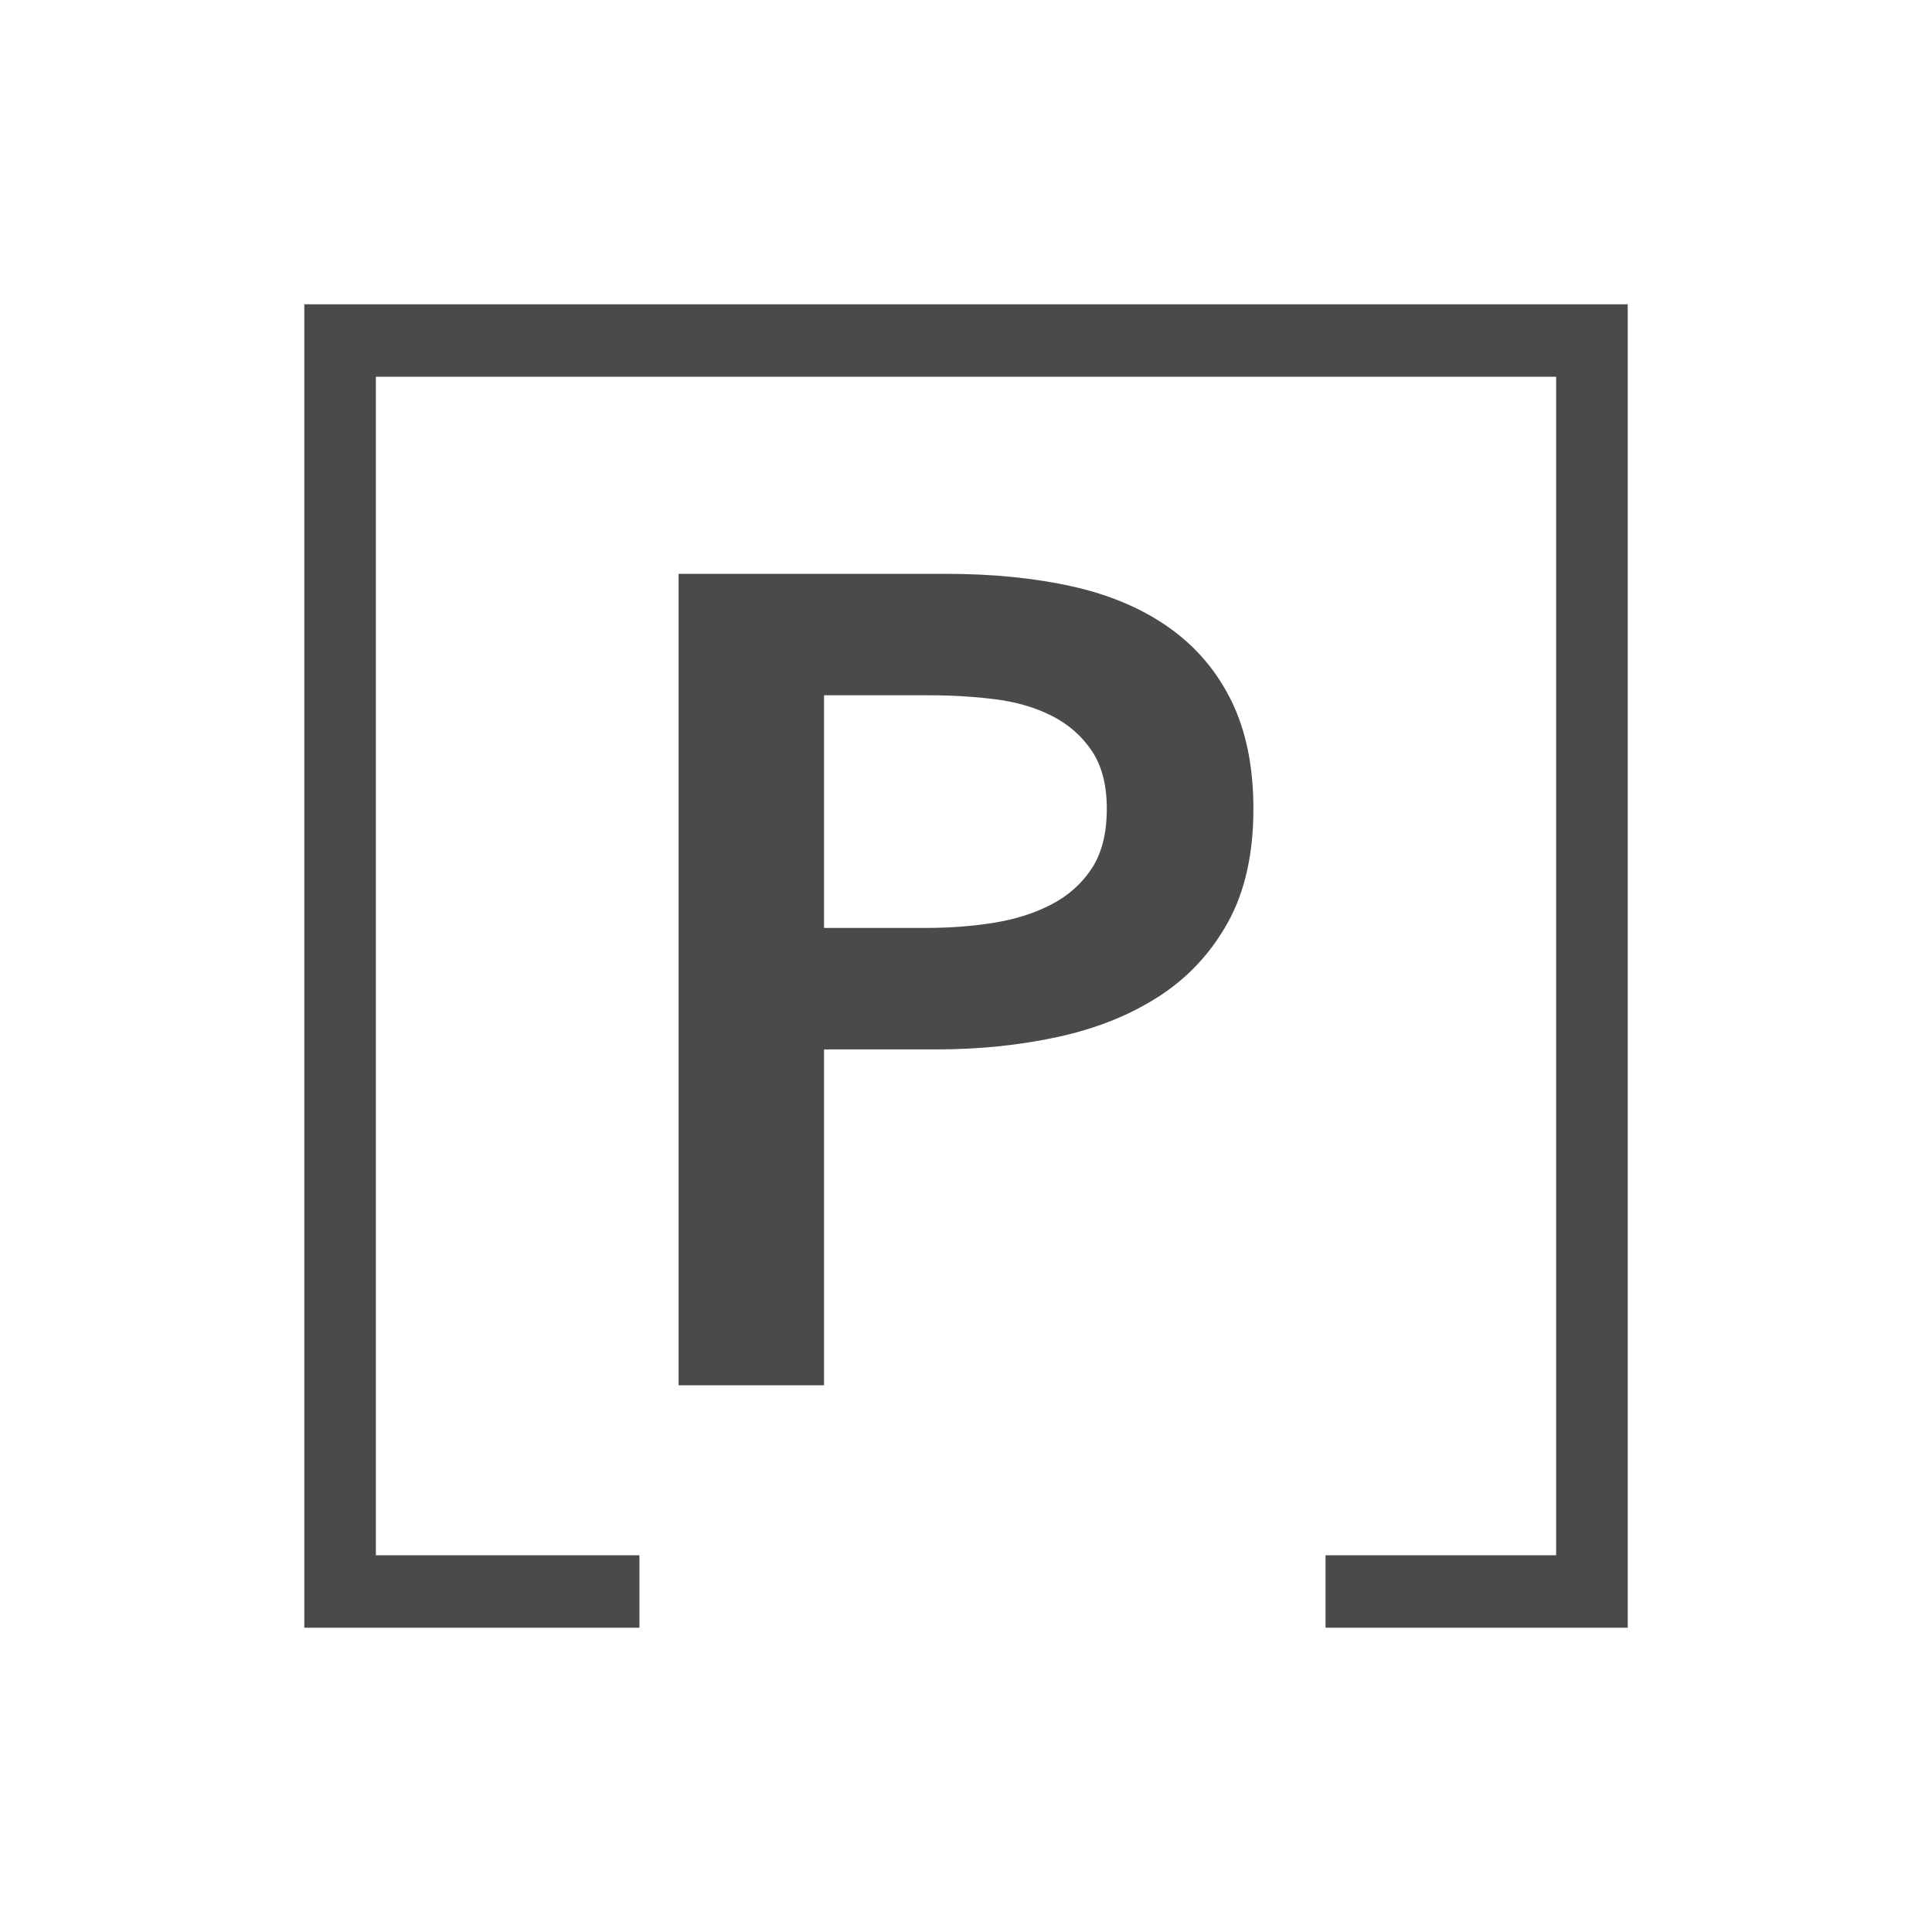
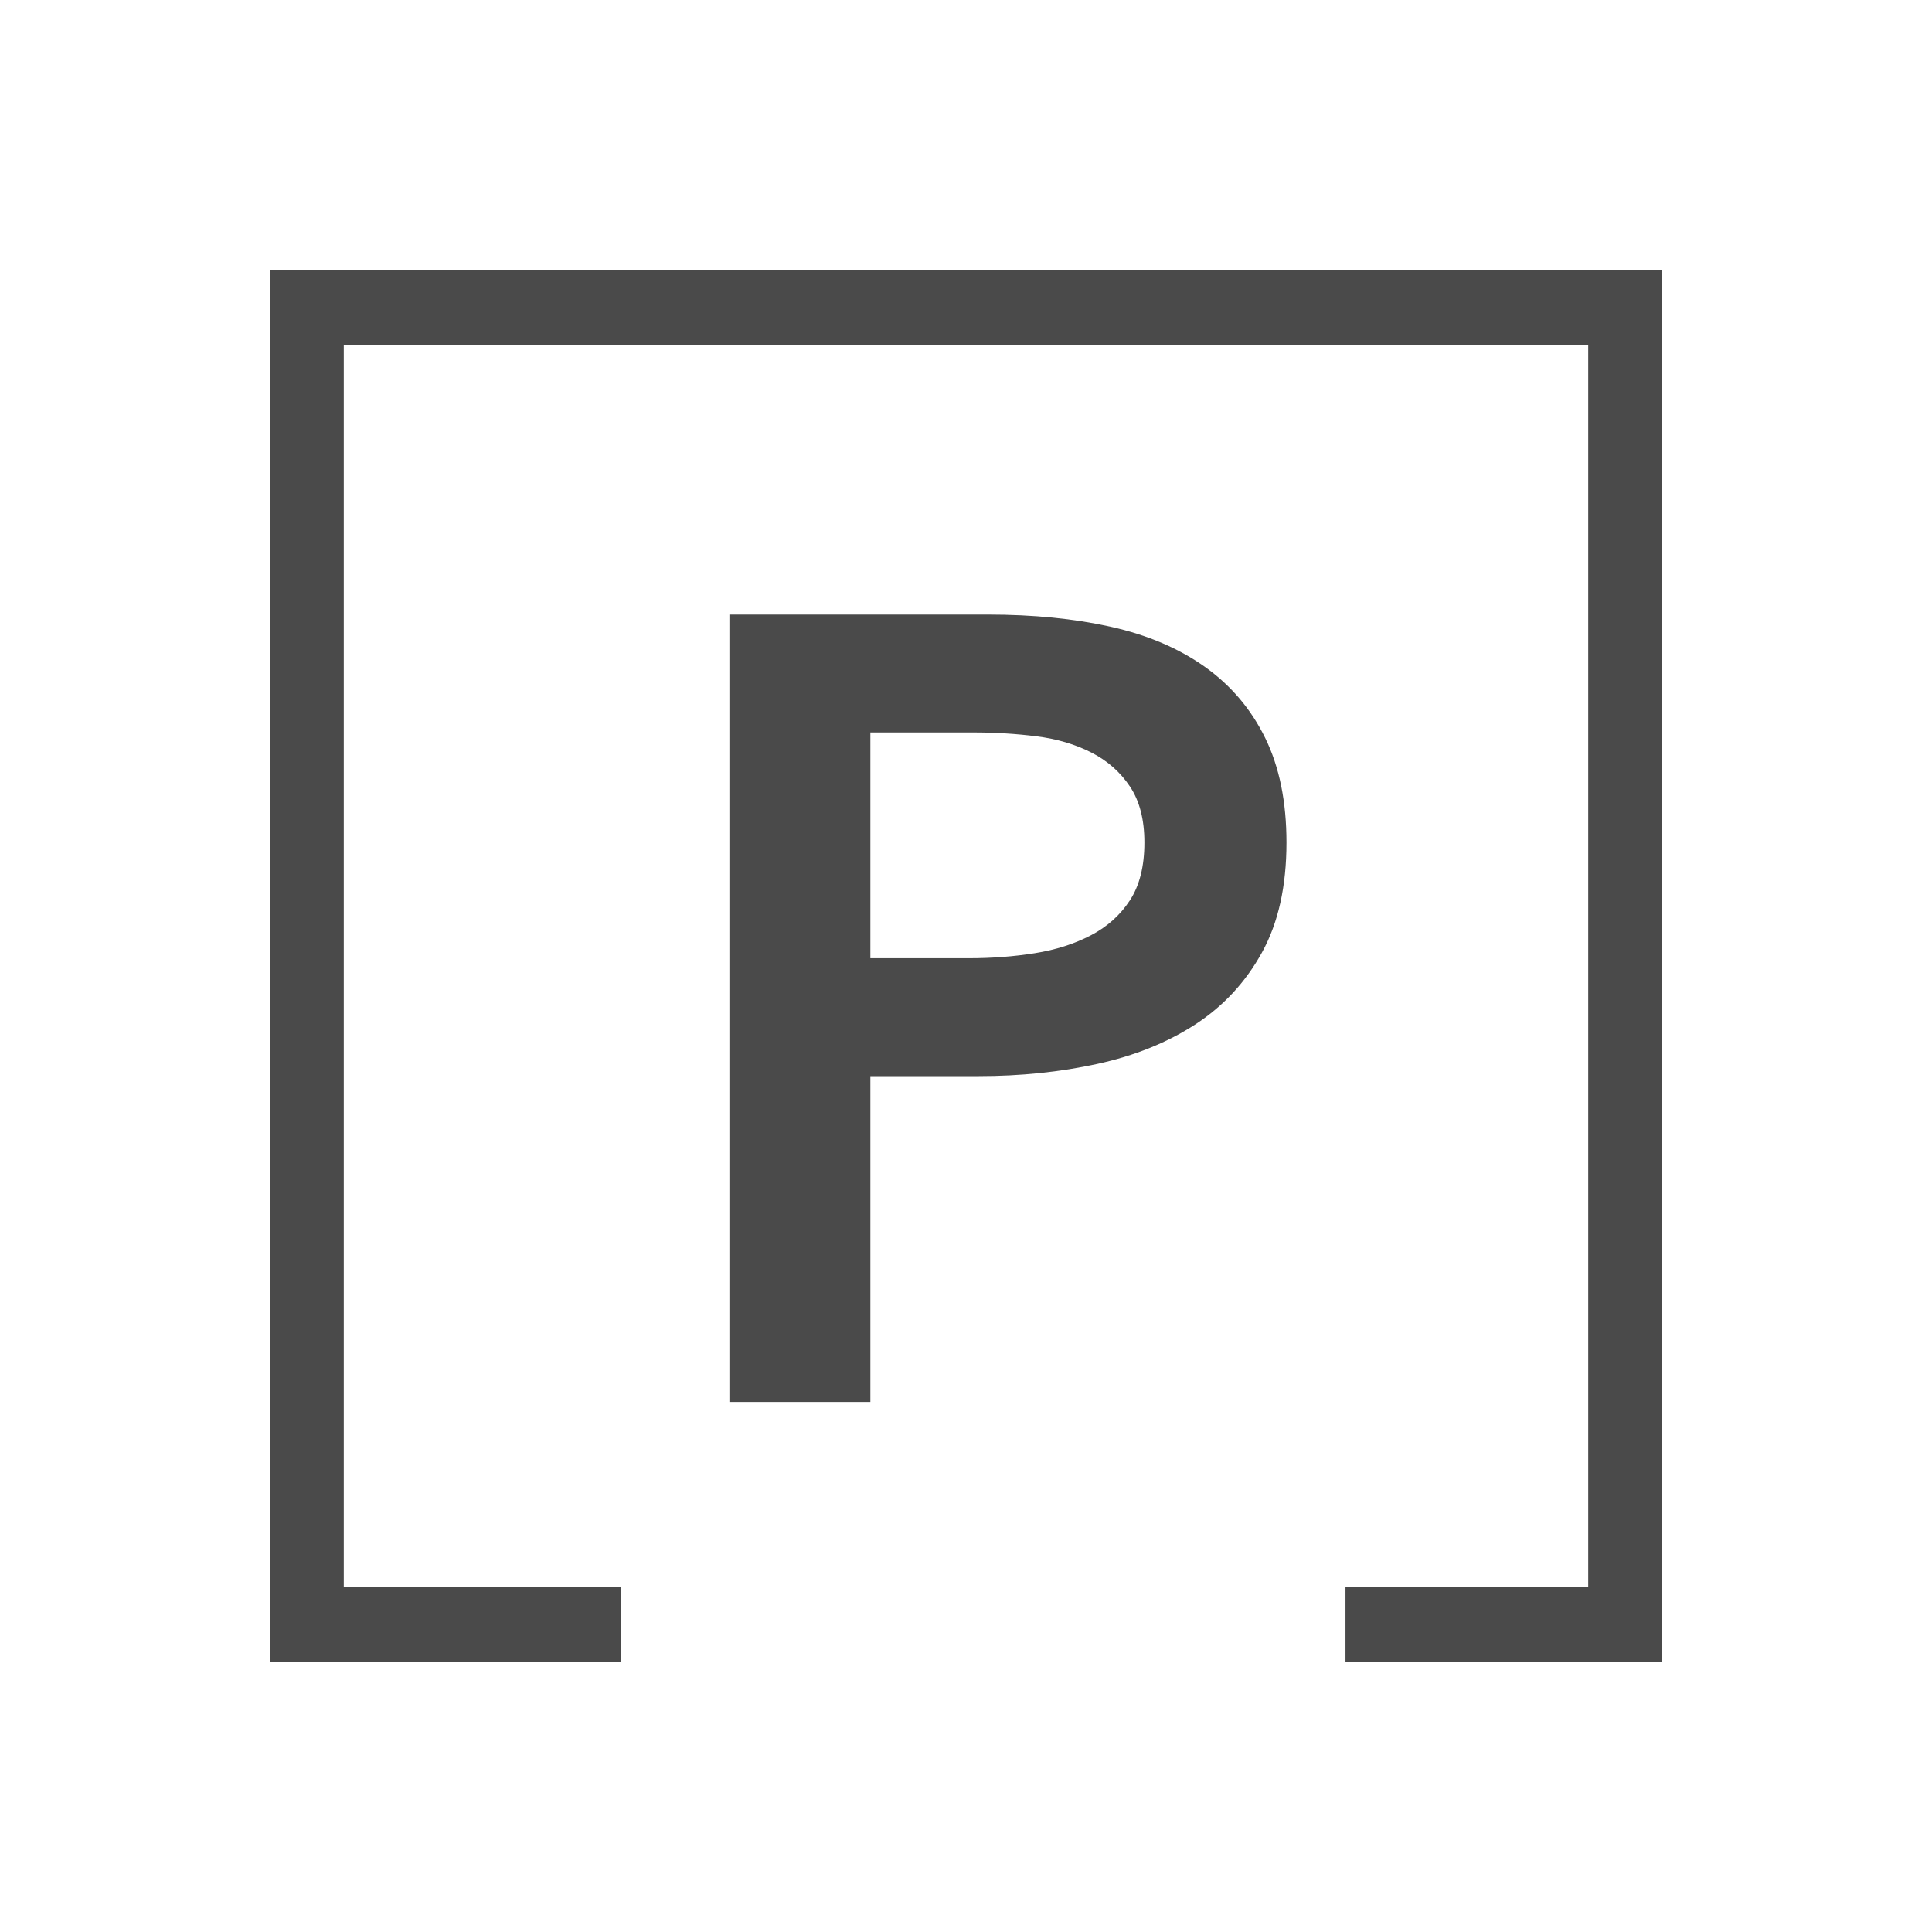
- <svg xmlns="http://www.w3.org/2000/svg" width="50px" height="50px" viewBox="0 0 50 50" version="1.1">
-   <defs />
-   <g id="City-Dashboard" stroke="none" stroke-width="1" fill="none" fill-rule="evenodd">
-     <g id="Desktop-(Out-of-date-versions)" transform="translate(-12674, -2544)" />
-     <g id="icons/park_icon_active">
-       <g id="Parking-Icon" transform="translate(7.5, 7.5)">
-         <g id="Parking-box" transform="translate(0.603448, 0.583333)" stroke="#4A4A4A" stroke-linecap="square">
-           <path d="M33.232,0.292 L33.522,0.292 L33.522,0.865 L33.522,32.968 L33.522,33.542 L32.669,33.542 L32.669,32.968 L32.669,1.167 L1.703,1.167 L1.124,1.167 L1.124,0.292 L1.703,0.292 L32.943,0.292 L33.232,0.292 Z M2.573,33.542 L1.977,33.542 L1.977,32.667 L2.573,32.667 L7.348,32.667 L7.945,32.667 L7.945,33.542 L7.348,33.542 L2.573,33.542 Z M27.298,33.542 L26.701,33.542 L26.701,32.667 L27.298,32.667 L32.072,32.667 L32.669,32.667 L32.669,33.542 L32.072,33.542 L27.298,33.542 Z M33.232,0.292 L32.669,0.292 L32.669,0.865 L32.669,1.167 L32.943,1.167 L33.522,1.167 L33.522,0.292 L33.232,0.292 Z M1.124,32.968 L1.124,33.542 L0.272,33.542 L0.272,32.968 L0.272,0.865 L0.272,0.292 L1.124,0.292 L1.124,0.865 L1.124,32.968 Z" id="Combined-Shape" />
-         </g>
-         <path d="M10.062,7.35 L16.962,7.35 C18.177,7.35 19.272,7.459 20.248,7.676 C21.224,7.894 22.06,8.25 22.757,8.744 C23.454,9.238 23.992,9.871 24.37,10.642 C24.748,11.414 24.938,12.343 24.938,13.431 C24.938,14.597 24.718,15.576 24.28,16.367 C23.842,17.158 23.25,17.796 22.503,18.28 C21.756,18.765 20.885,19.116 19.89,19.333 C18.894,19.551 17.839,19.659 16.723,19.659 L13.826,19.659 L13.826,28.35 L10.062,28.35 L10.062,7.35 Z M16.455,16.515 C17.072,16.515 17.659,16.471 18.217,16.382 C18.774,16.293 19.272,16.135 19.71,15.907 C20.148,15.68 20.497,15.368 20.756,14.973 C21.015,14.577 21.144,14.063 21.144,13.431 C21.144,12.818 21.015,12.318 20.756,11.933 C20.497,11.547 20.153,11.245 19.725,11.028 C19.297,10.81 18.809,10.667 18.262,10.598 C17.714,10.529 17.152,10.494 16.574,10.494 L13.826,10.494 L13.826,16.515 L16.455,16.515 Z" id="P" fill="#4A4A4A" />
-       </g>
-     </g>
+ <svg xmlns="http://www.w3.org/2000/svg" width="50" height="50" viewBox="0 0 50 50">
+   <g fill="none" fill-rule="evenodd" transform="translate(7.5 7.5)">
+     <path stroke="#4A4A4A" stroke-linecap="square" d="M0.897,3.55271368e-14 L1.506,3.55271368e-14 L34.391,3.55271368e-14 L35,3.55271368e-14 L35,0.921 L34.391,0.921 L34.103,0.921 L34.103,34.079 L33.474,34.079 L28.449,34.079 L27.821,34.079 L27.821,35 L28.449,35 L33.474,35 L34.103,35 L35,35 L35,34.397 L35,0.603 L35,3.55271368e-14 L34.103,3.55271368e-14 L34.103,0.603 L34.103,0.921 L1.506,0.921 L0.897,0.921 L0.897,34.397 L0.897,35 L-1.17239551e-13,35 L-1.17239551e-13,34.397 L-1.17239551e-13,0.603 L-1.17239551e-13,7.10542736e-15 L0.897,7.10542736e-15 Z M2.423,35 L1.795,35 L1.795,34.079 L2.423,34.079 L7.449,34.079 L8.077,34.079 L8.077,35 L7.449,35 L2.423,35 Z" />
+     <path fill="#4A4A4A" d="M11.377,8.405 L18.065,8.405 C19.242,8.405 20.303,8.51 21.249,8.721 C22.195,8.932 23.005,9.278 23.681,9.757 C24.356,10.237 24.877,10.851 25.244,11.6 C25.611,12.348 25.794,13.25 25.794,14.305 C25.794,15.437 25.582,16.387 25.157,17.155 C24.733,17.922 24.158,18.541 23.435,19.011 C22.711,19.481 21.867,19.822 20.902,20.033 C19.937,20.244 18.914,20.35 17.833,20.35 L15.025,20.35 L15.025,28.783 L11.377,28.783 L11.377,8.405 Z M17.572,17.299 C18.171,17.299 18.74,17.255 19.28,17.169 C19.821,17.083 20.303,16.929 20.728,16.708 C21.152,16.488 21.49,16.186 21.741,15.802 C21.992,15.418 22.117,14.919 22.117,14.305 C22.117,13.71 21.992,13.226 21.741,12.852 C21.49,12.477 21.157,12.185 20.742,11.974 C20.327,11.763 19.855,11.623 19.324,11.556 C18.793,11.489 18.248,11.456 17.688,11.456 L15.025,11.456 L15.025,17.299 L17.572,17.299 Z" />
  </g>
</svg>
